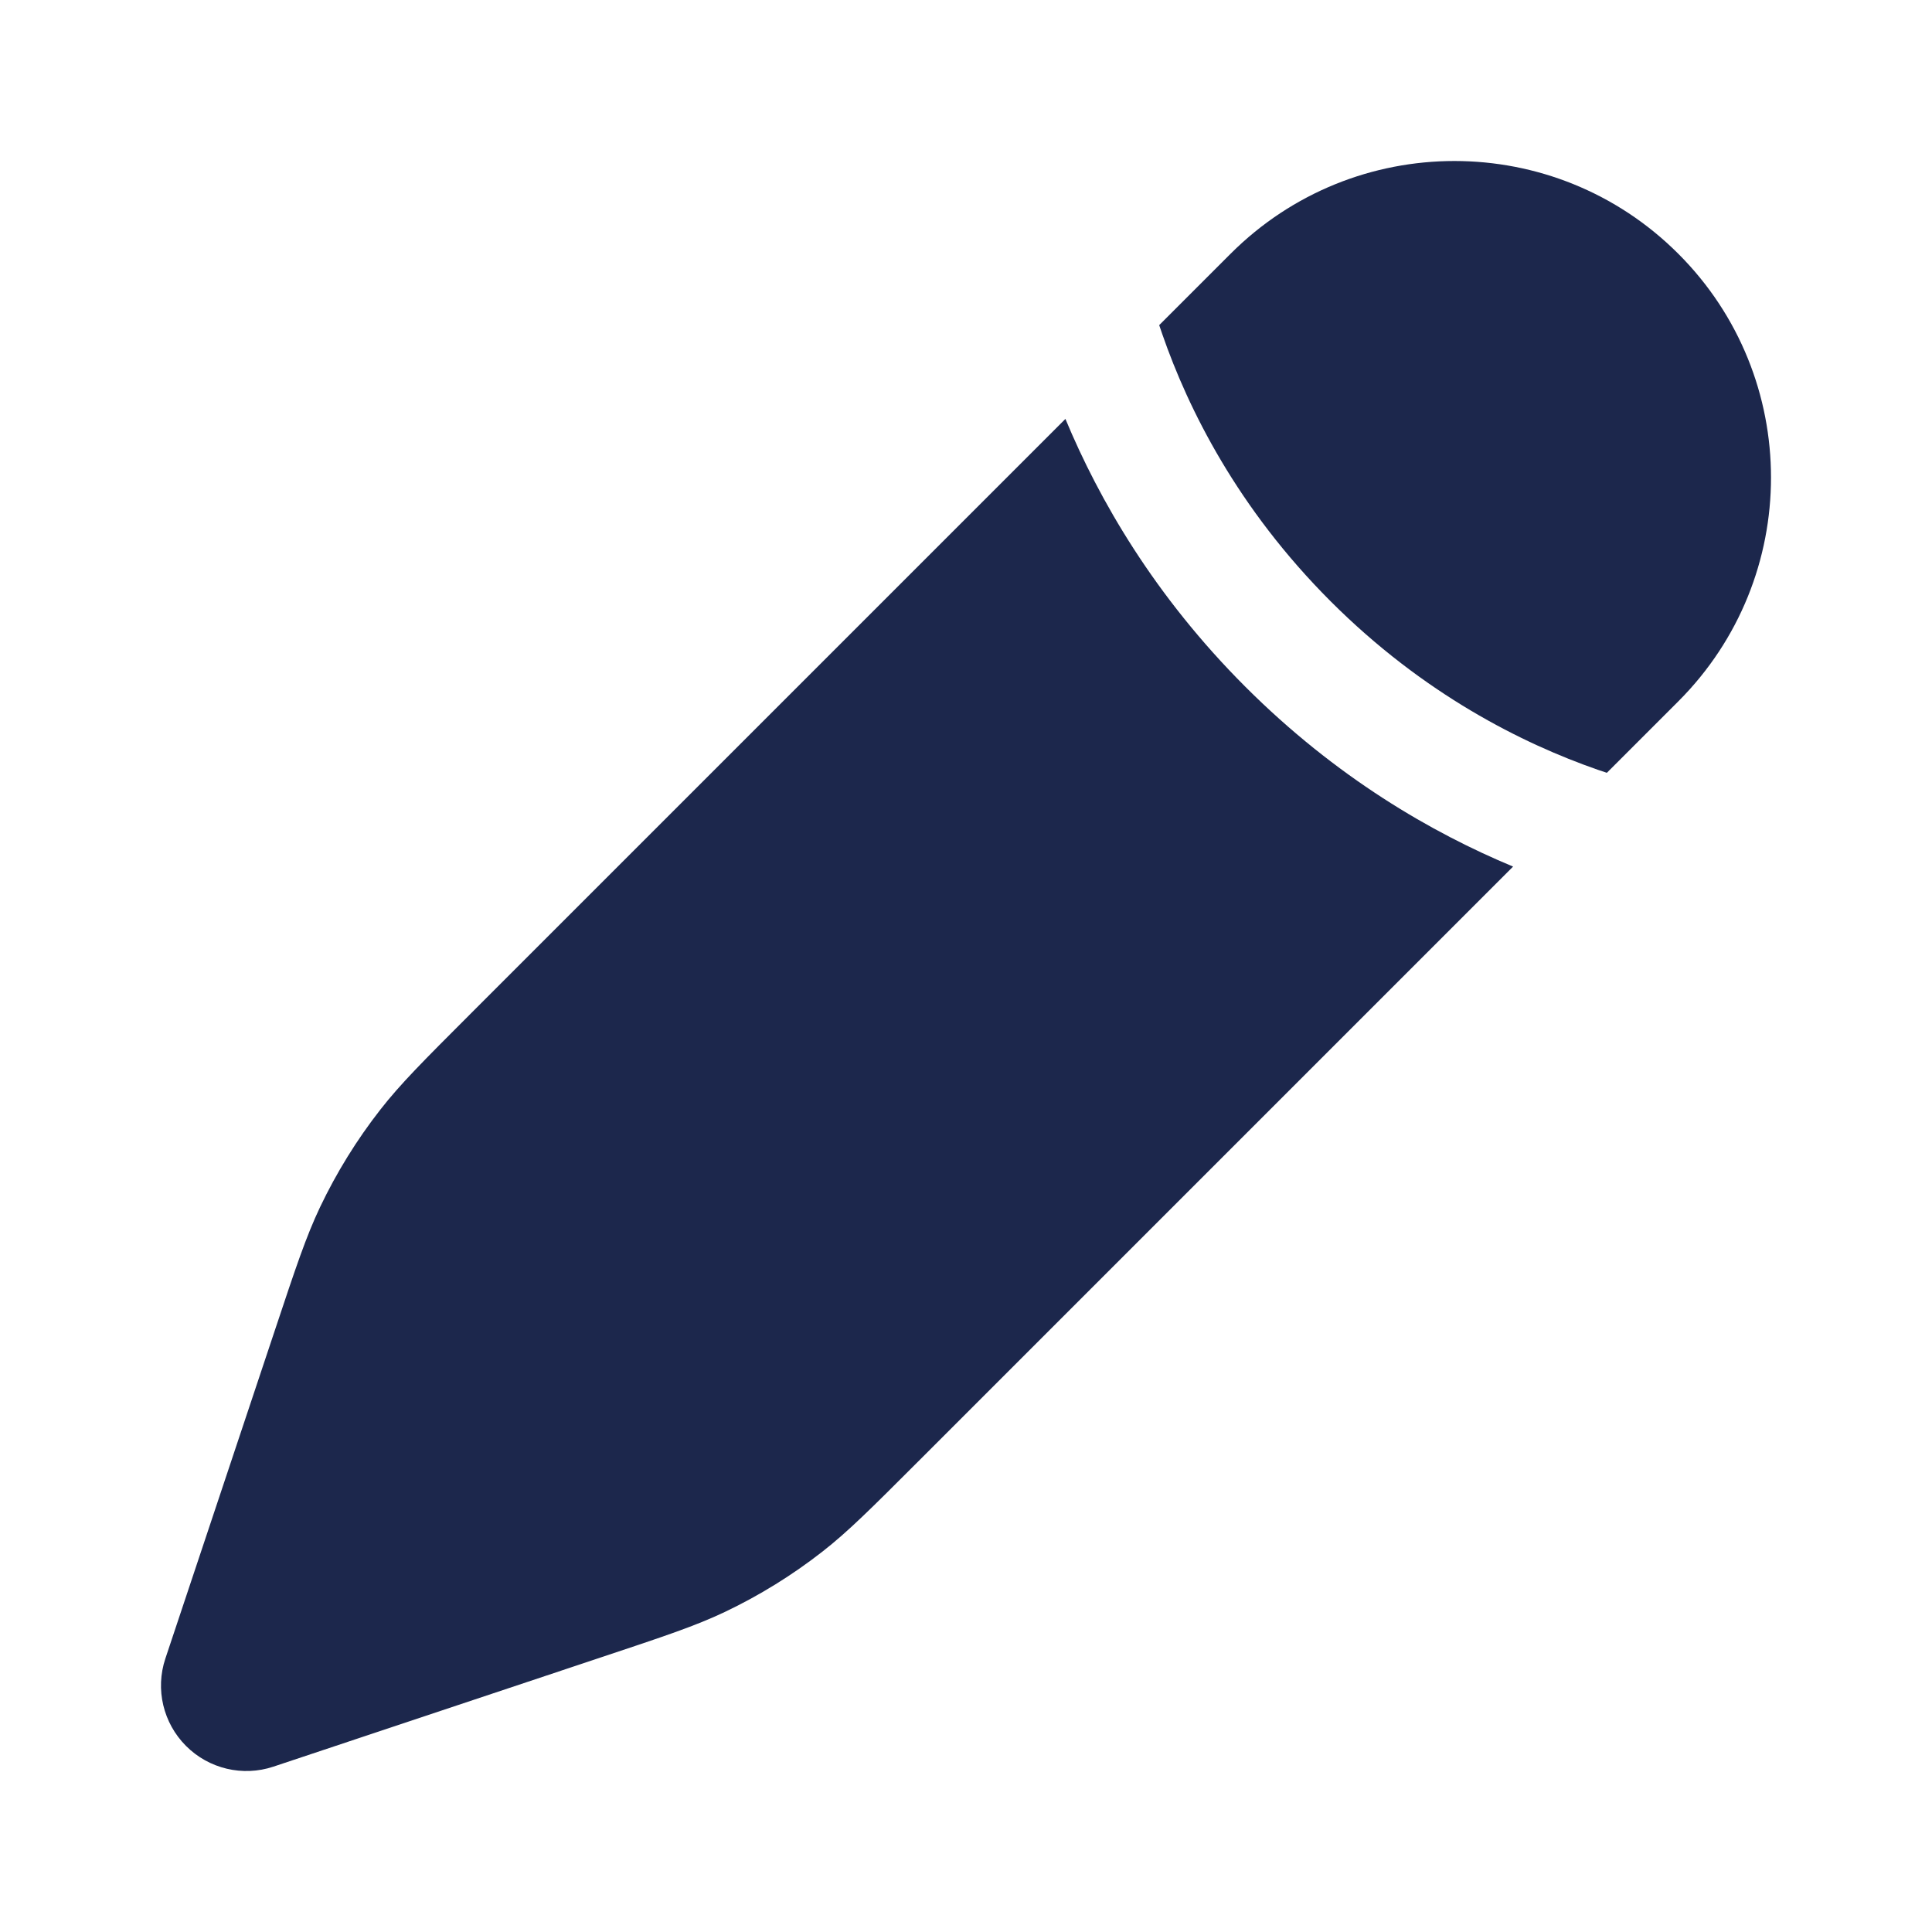
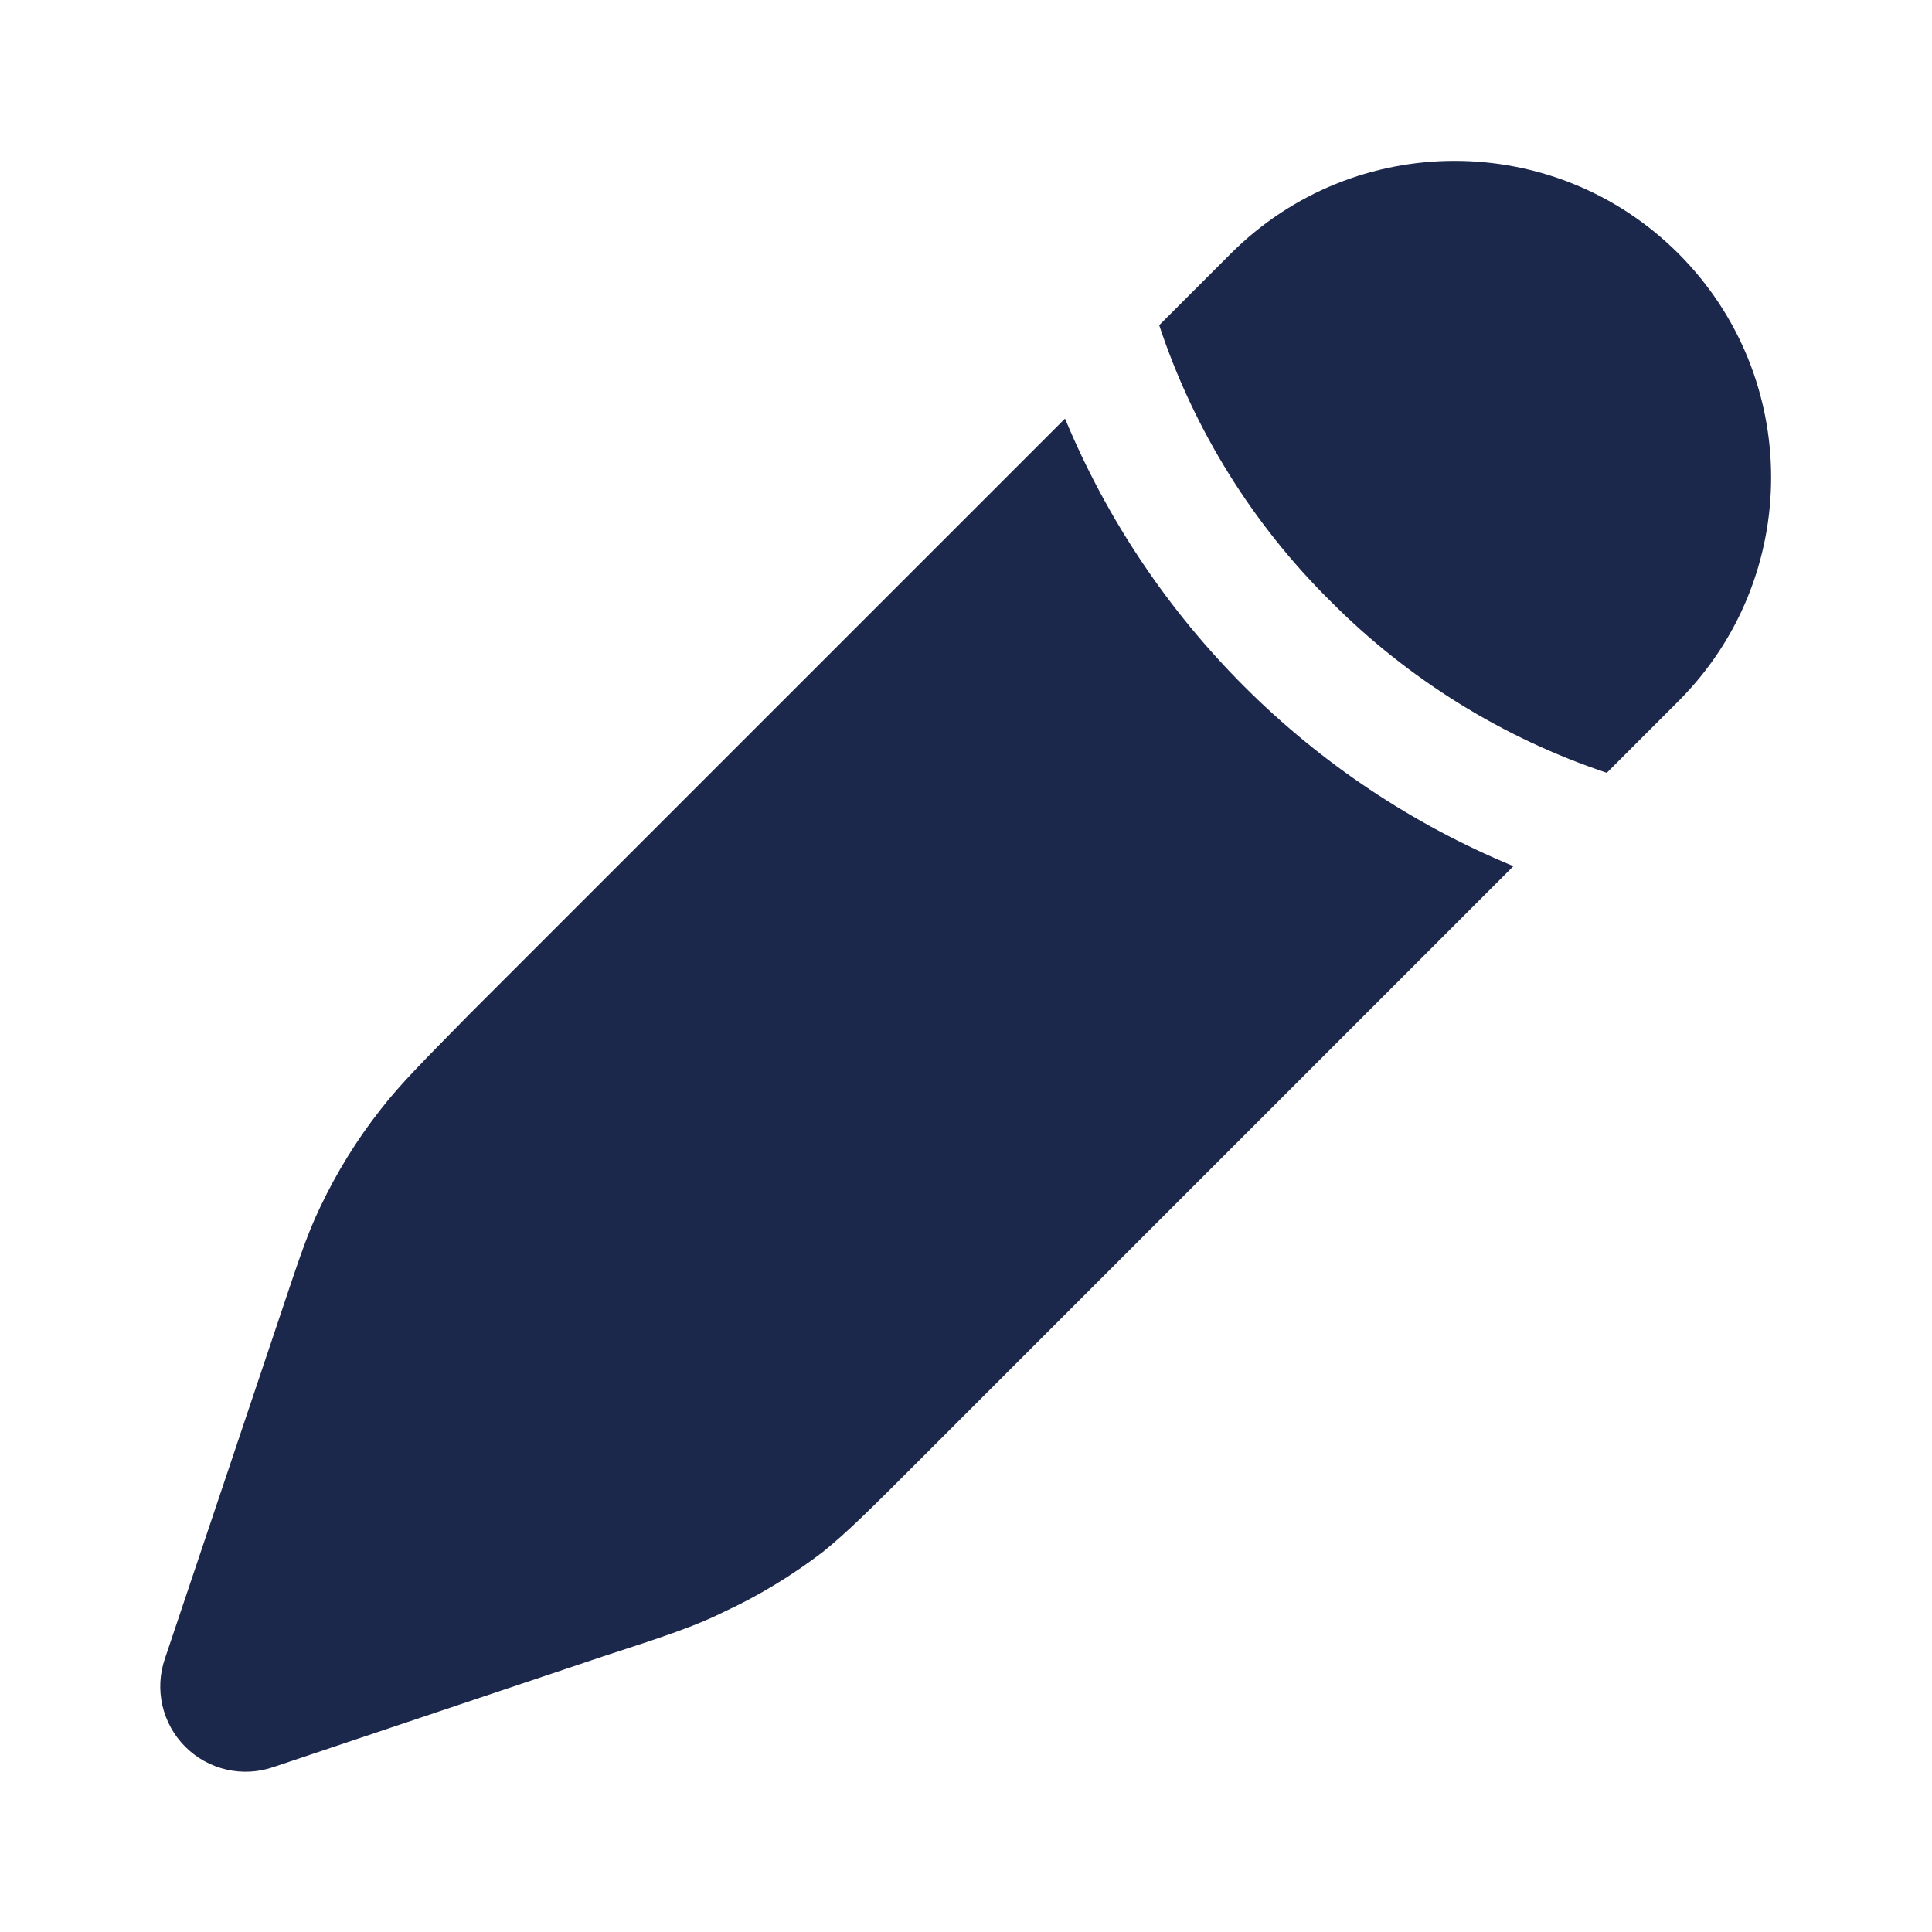
- <svg xmlns="http://www.w3.org/2000/svg" width="32px" height="32px" viewBox="0 0 24 24" fill="none">
-   <g id="SVGRepo_bgCarrier" stroke-width="0" />
-   <g id="SVGRepo_tracerCarrier" stroke-linecap="round" stroke-linejoin="round" />
-   <g id="SVGRepo_iconCarrier">
-     <path d="M11.4 18.161L11.4 18.161L18.796 10.765C17.789 10.346 16.597 9.658 15.47 8.531C14.342 7.403 13.654 6.211 13.235 5.204L5.839 12.6L5.839 12.6C5.262 13.177 4.973 13.466 4.725 13.784C4.432 14.159 4.181 14.565 3.976 14.995C3.803 15.359 3.674 15.746 3.416 16.521L2.054 20.604C1.927 20.985 2.027 21.405 2.311 21.689C2.595 21.973 3.015 22.073 3.396 21.946L7.479 20.584C8.254 20.326 8.641 20.197 9.005 20.024C9.435 19.819 9.841 19.568 10.216 19.275C10.534 19.027 10.823 18.738 11.4 18.161Z" fill="#1C274C" />
-     <path d="M20.848 8.713C22.384 7.177 22.384 4.687 20.848 3.152C19.312 1.616 16.823 1.616 15.287 3.152L14.4 4.039C14.412 4.075 14.425 4.113 14.438 4.15C14.763 5.088 15.376 6.316 16.53 7.47C17.684 8.624 18.913 9.237 19.85 9.563C19.887 9.576 19.924 9.588 19.961 9.6L20.848 8.713Z" fill="#1C274C" />
+ <svg xmlns="http://www.w3.org/2000/svg" width="32" height="32" fill="none" viewBox="0 0 24 24">
+   <g fill="#1C274C">
+     <path d="m11.4 18.16 7.4-7.4a10.29 10.29 0 0 1-5.57-5.56l-7.4 7.4c-.57.58-.86.87-1.1 1.18-.3.38-.55.79-.75 1.21-.18.37-.3.76-.56 1.53L2.05 20.6a1.06 1.06 0 0 0 1.35 1.35l4.08-1.37c.77-.25 1.16-.38 1.52-.56.43-.2.84-.45 1.22-.74.31-.25.6-.54 1.18-1.12ZM20.85 8.71a3.93 3.93 0 0 0-5.56-5.56l-.89.89a8.65 8.65 0 0 0 2.13 3.43 8.75 8.75 0 0 0 3.43 2.13l.89-.89Z" />
  </g>
</svg>
